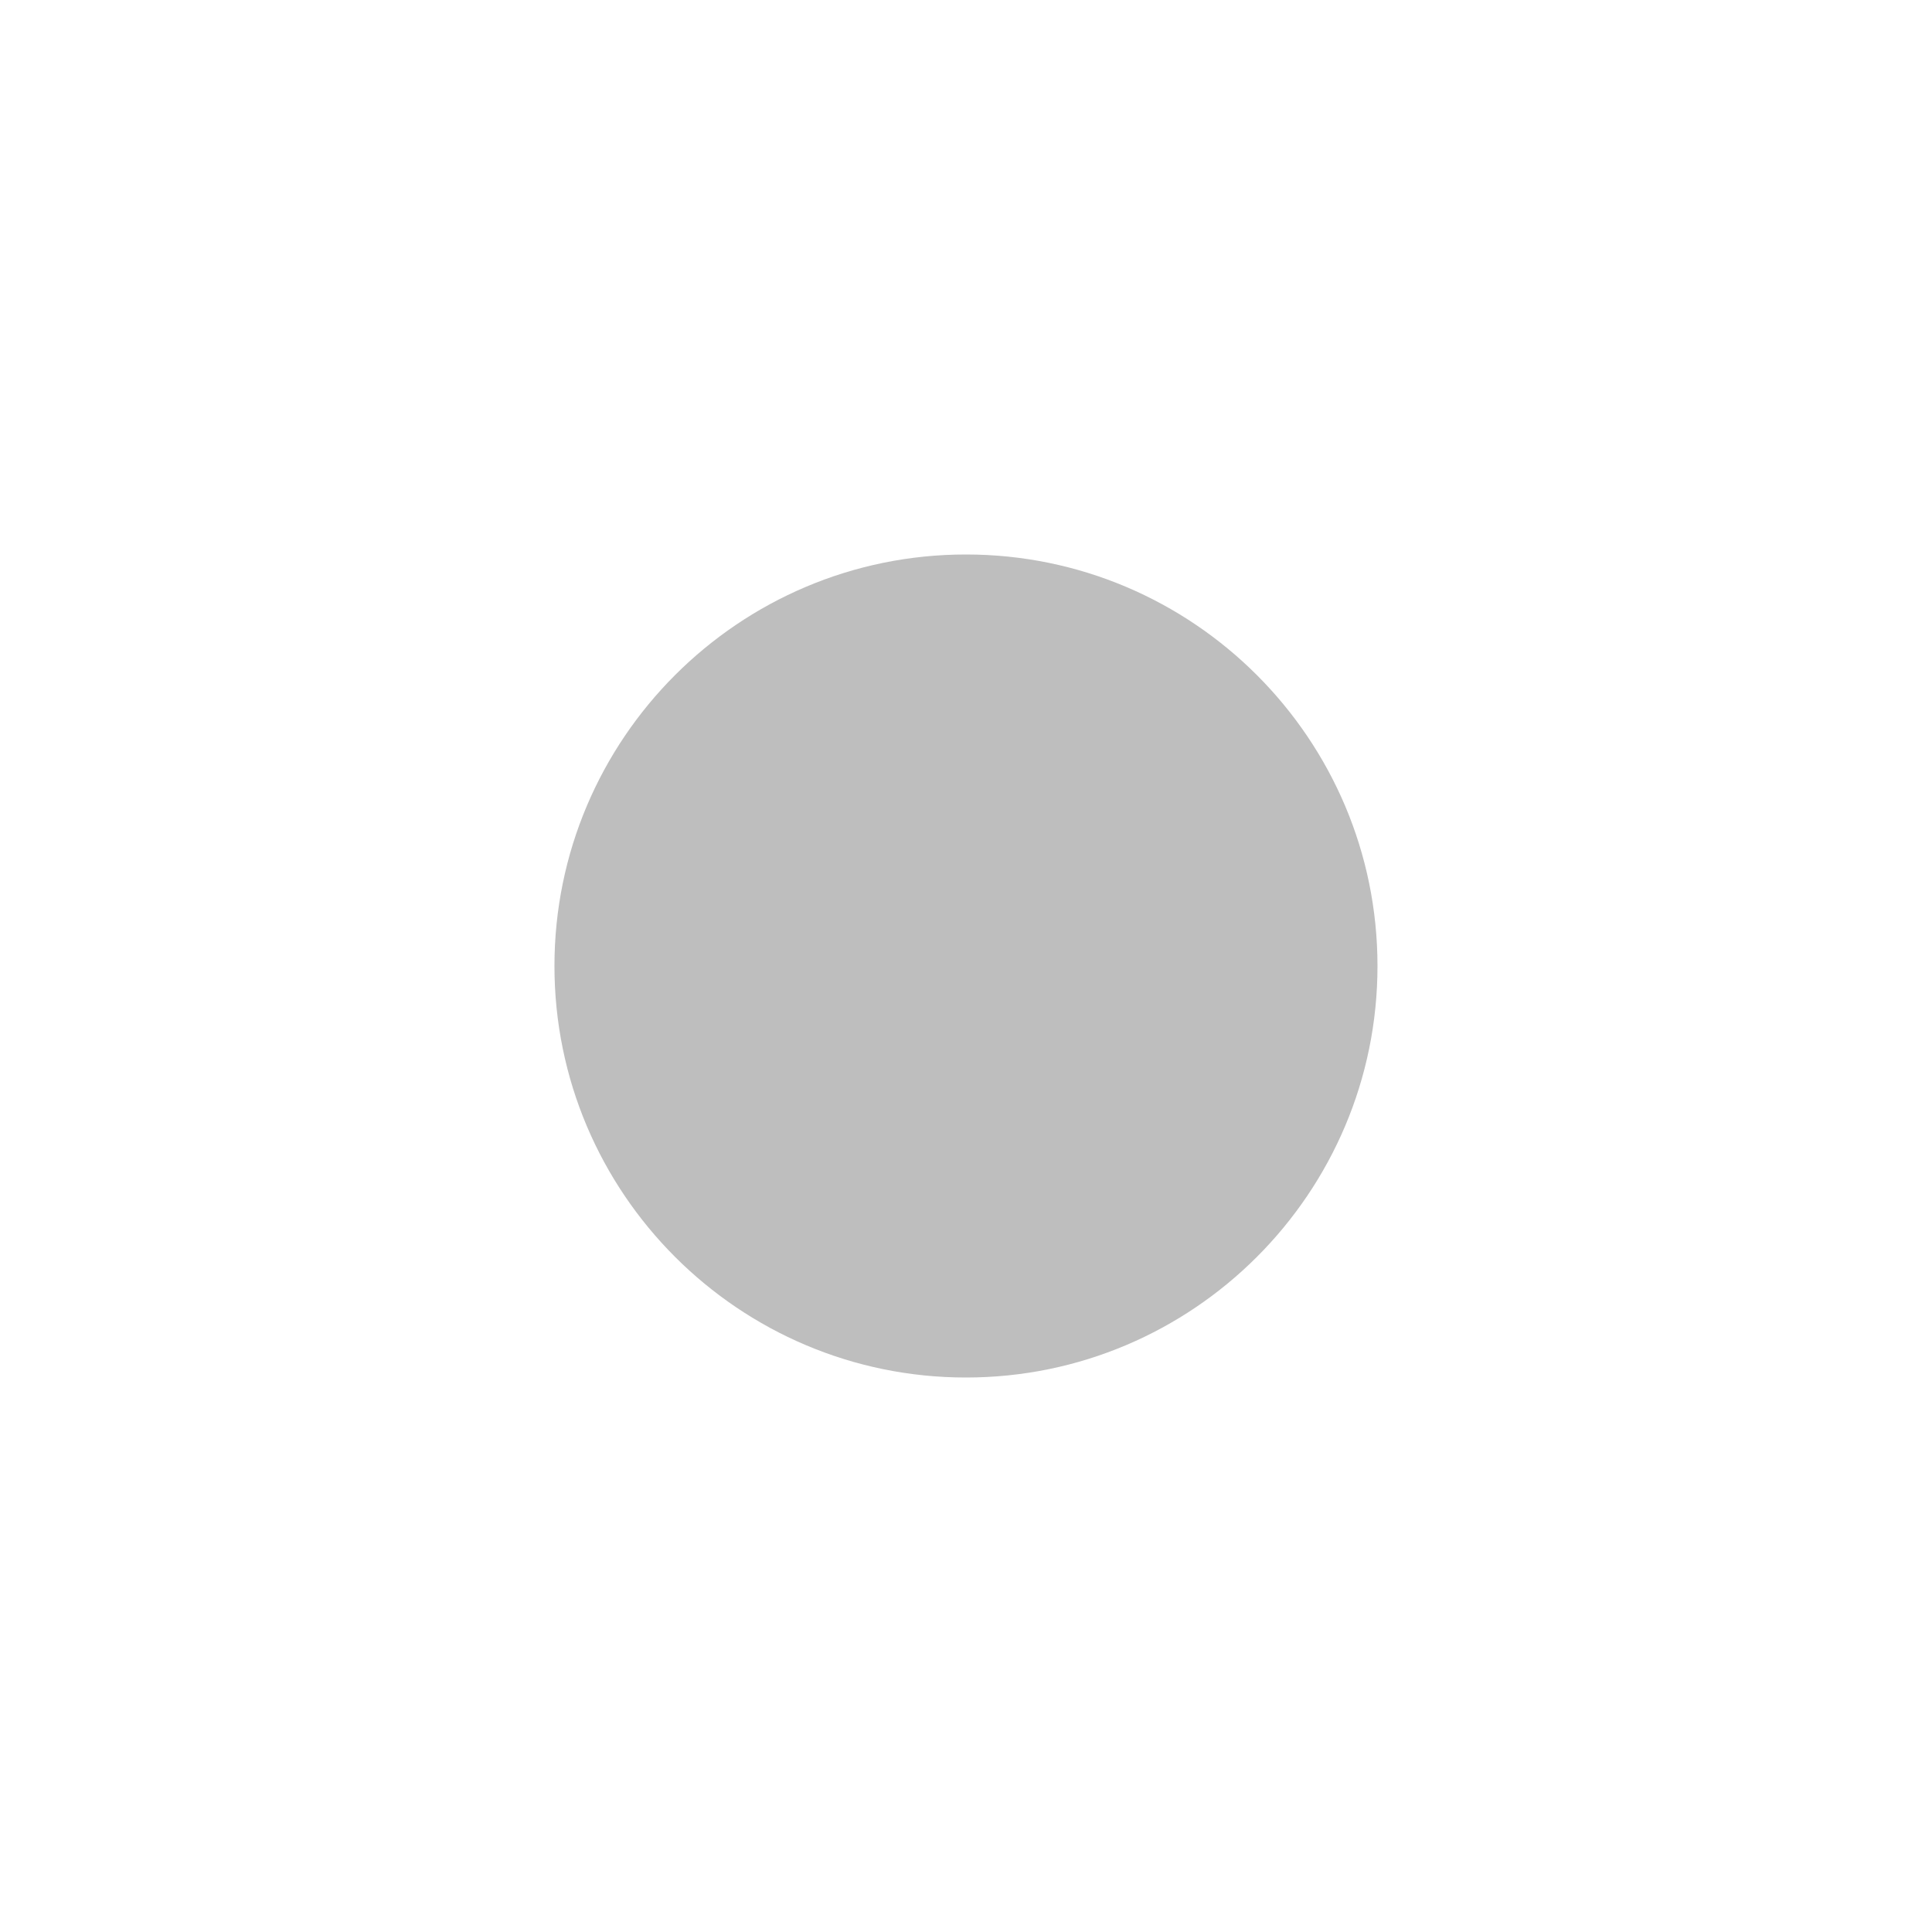
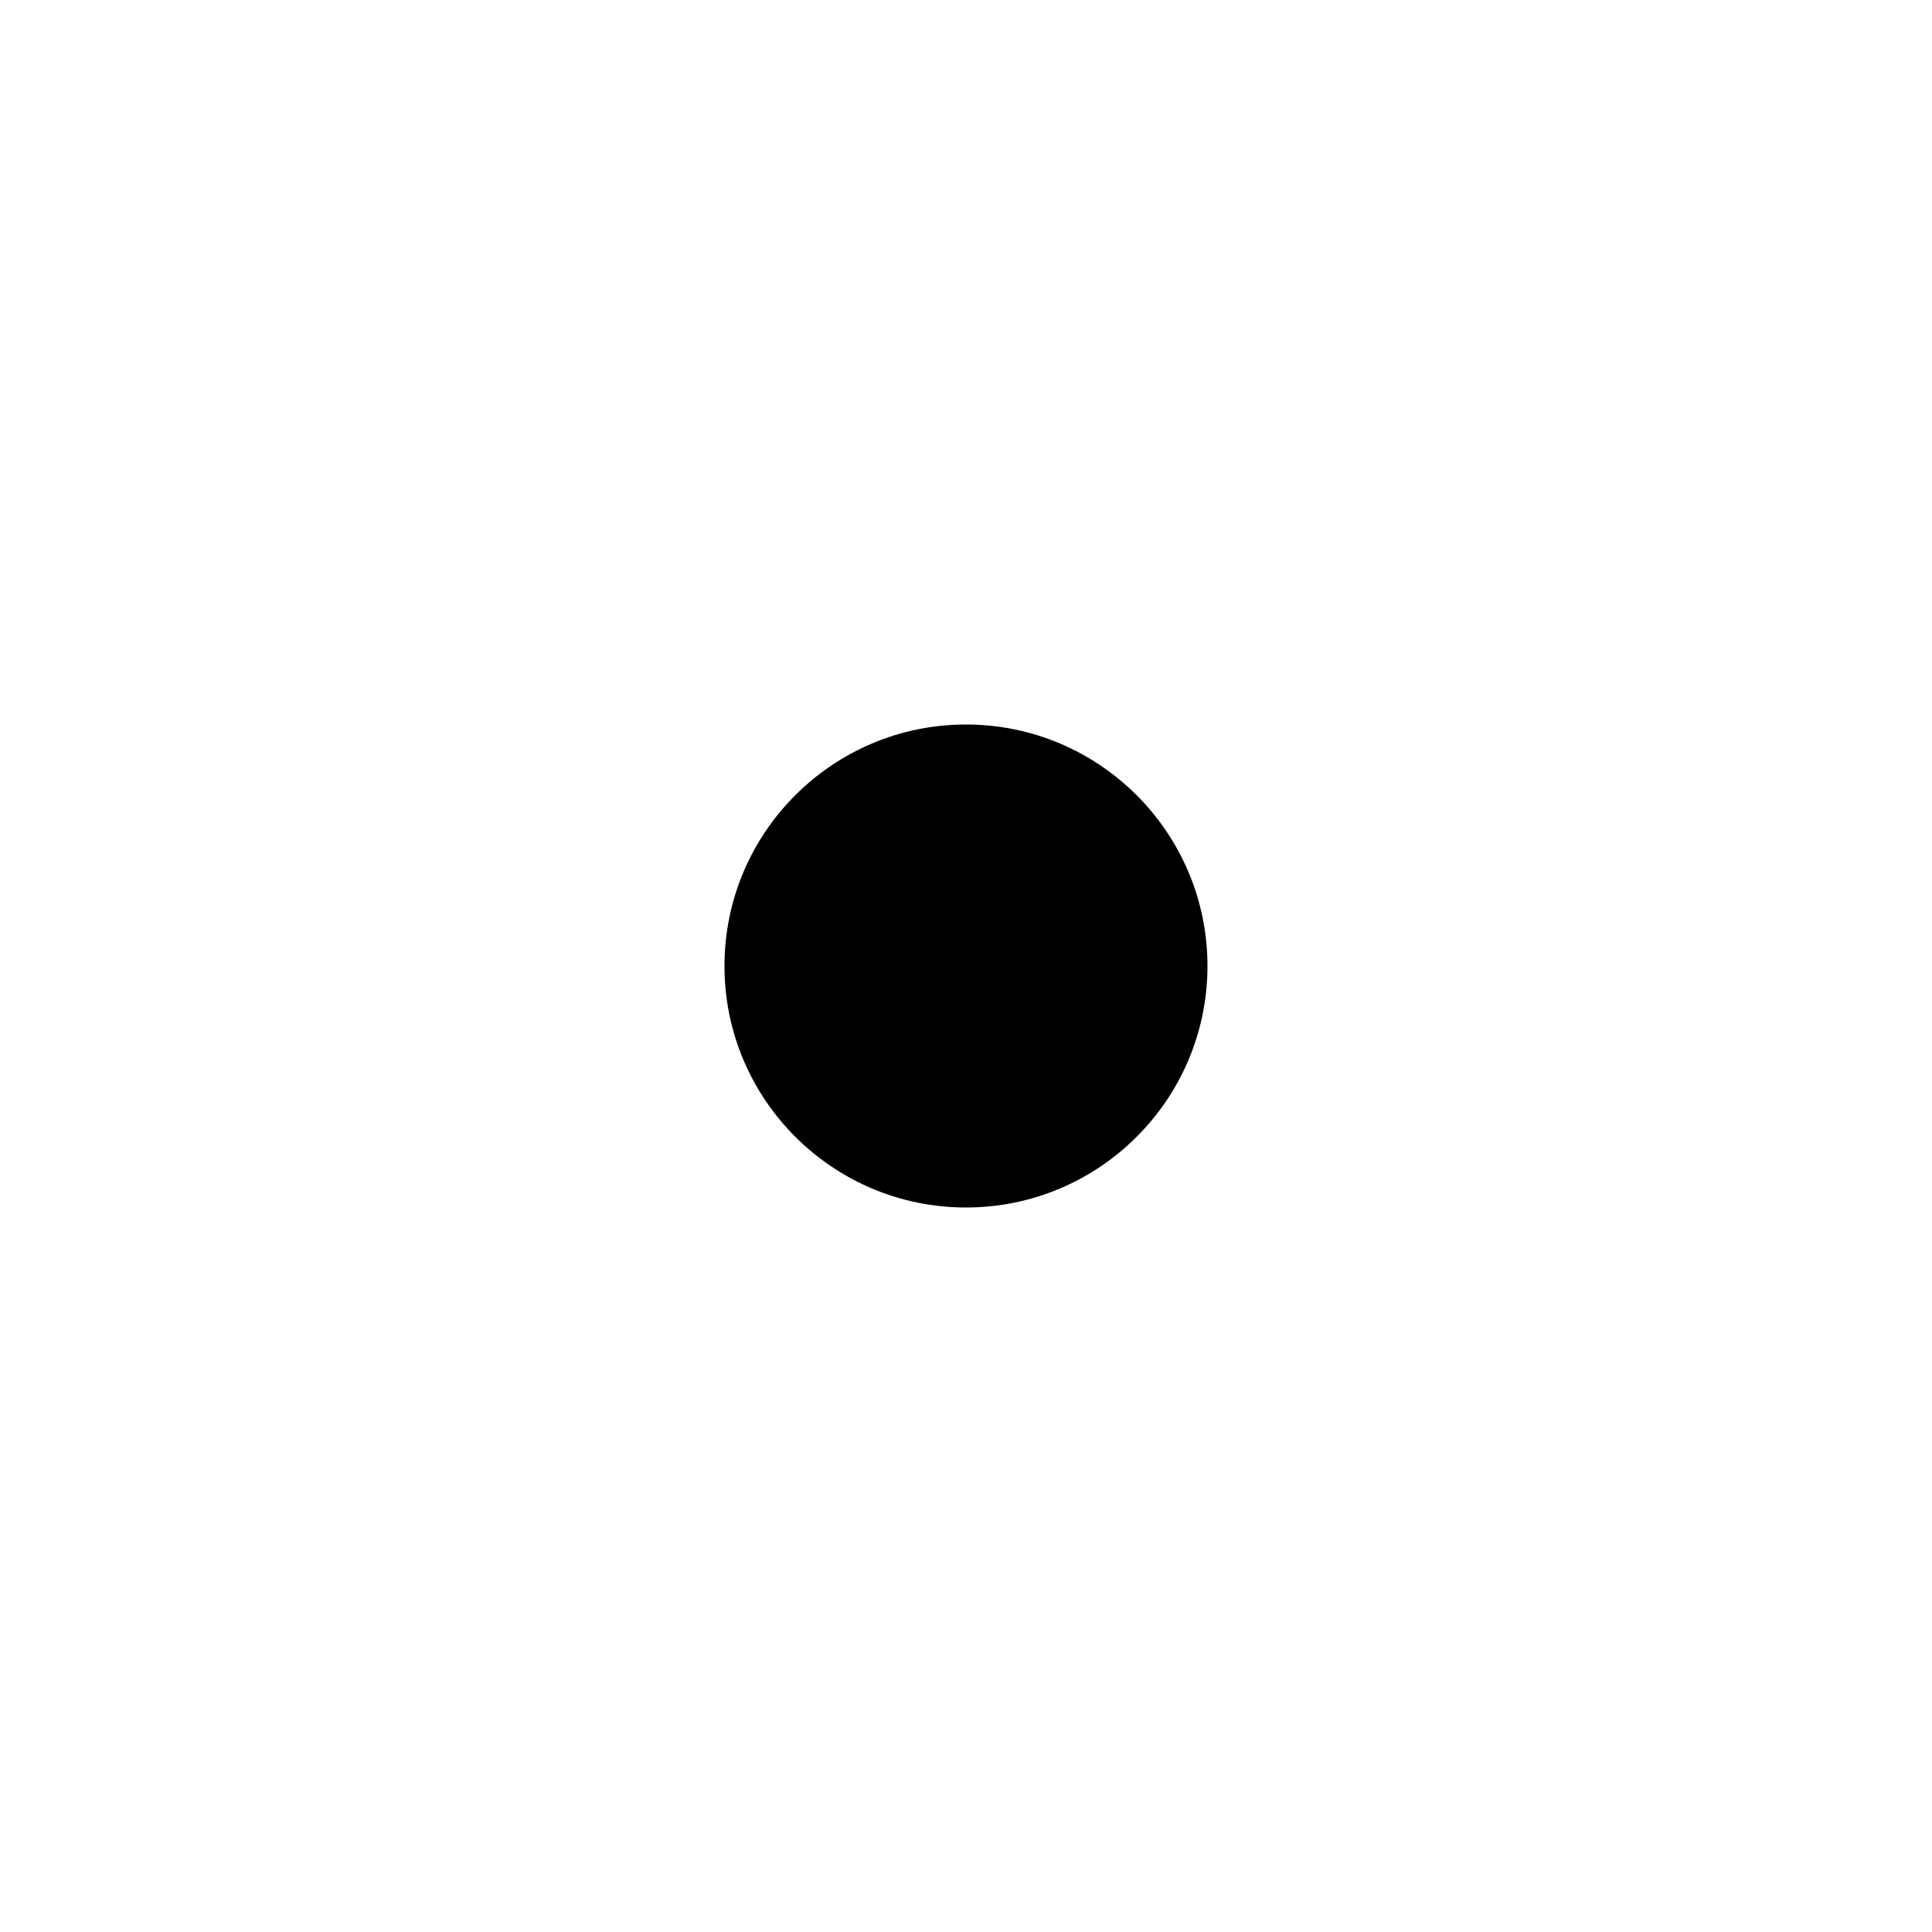
- <svg xmlns="http://www.w3.org/2000/svg" xmlns:ns1="http://www.openswatchbook.org/uri/2009/osb" height="14" id="svg7384" version="1.1" width="14">
+ <svg xmlns="http://www.w3.org/2000/svg" xmlns:ns1="http://www.openswatchbook.org/uri/2009/osb" height="16" id="svg7384" version="1.1" width="16">
  <defs id="defs7386">
    <linearGradient gradientTransform="matrix(-2.736579,0.2820293,-0.1890831,-0.9998832,239.5401,-879.4556)" id="linearGradient19282" ns1:paint="solid">
      <stop id="stop19284" offset="0" style="stop-color:#666666;stop-opacity:1;" />
    </linearGradient>
  </defs>
-   <g id="layer9" style="display:inline" transform="translate(-381.0002,-339)">
-     <path d="m 388,343.018 c -1.646,0 -2.982,1.337 -2.982,2.982 0,1.646 1.337,2.982 2.982,2.982 1.646,0 2.982,-1.337 2.982,-2.982 0,-1.646 -1.337,-2.982 -2.982,-2.982 z" id="path9555" style="color:#bebebe;font-style:normal;font-variant:normal;font-weight:normal;font-stretch:normal;font-size:medium;line-height:normal;font-family:'Andale Mono';text-indent:0pt;text-align:start;text-decoration:none;text-decoration-line:none;letter-spacing:normal;word-spacing:normal;text-transform:none;direction:ltr;text-anchor:start;display:inline;overflow:visible;visibility:visible;fill:#bebebe;fill-opacity:1;fill-rule:nonzero;stroke:none;stroke-width:1.781;marker:none" />
+   <g id="layer9" style="display:inline" transform="translate(-381.0002,-337)">
+     <path d="m 389,343 c -1.104,0 -2,0.896 -2,2 0,1.104 0.896,2 2,2 1.104,0 2,-0.896 2,-2 0,-1.104 -0.896,-2 -2,-2 z" id="path9555" style="color:#bebebe;font-style:normal;font-variant:normal;font-weight:normal;font-stretch:normal;font-size:medium;line-height:normal;font-family:'Andale Mono';text-indent:0pt;text-align:start;text-decoration:none;text-decoration-line:none;letter-spacing:normal;word-spacing:normal;text-transform:none;direction:ltr;text-anchor:start;display:inline;overflow:visible;visibility:visible;fill:#000000;fill-opacity:1;fill-rule:nonzero;stroke:none;stroke-width:1.781;marker:none" />
  </g>
-   <g id="layer10" style="display:inline" transform="translate(-381.0002,-339)" />
-   <g id="layer11" transform="translate(-381.0002,-339)" />
-   <g id="layer13" style="display:inline" transform="translate(-381.0002,-339)" />
-   <g id="layer14" transform="translate(-381.0002,-339)" />
-   <g id="layer15" style="display:inline" transform="translate(-381.0002,-339)" />
-   <g id="g71291" style="display:inline" transform="translate(-381.0002,-339)" />
-   <g id="g4953" style="display:inline" transform="translate(-381.0002,-339)" />
-   <g id="layer12" style="display:inline" transform="translate(-381.0002,-339)" />
+   <g id="layer10" style="display:inline" transform="translate(-381.0002,-337)" />
+   <g id="layer11" transform="translate(-381.0002,-337)" />
+   <g id="layer13" style="display:inline" transform="translate(-381.0002,-337)" />
+   <g id="layer14" transform="translate(-381.0002,-337)" />
+   <g id="layer15" style="display:inline" transform="translate(-381.0002,-337)" />
+   <g id="g71291" style="display:inline" transform="translate(-381.0002,-337)" />
+   <g id="g4953" style="display:inline" transform="translate(-381.0002,-337)" />
+   <g id="layer12" style="display:inline" transform="translate(-381.0002,-337)" />
</svg>
